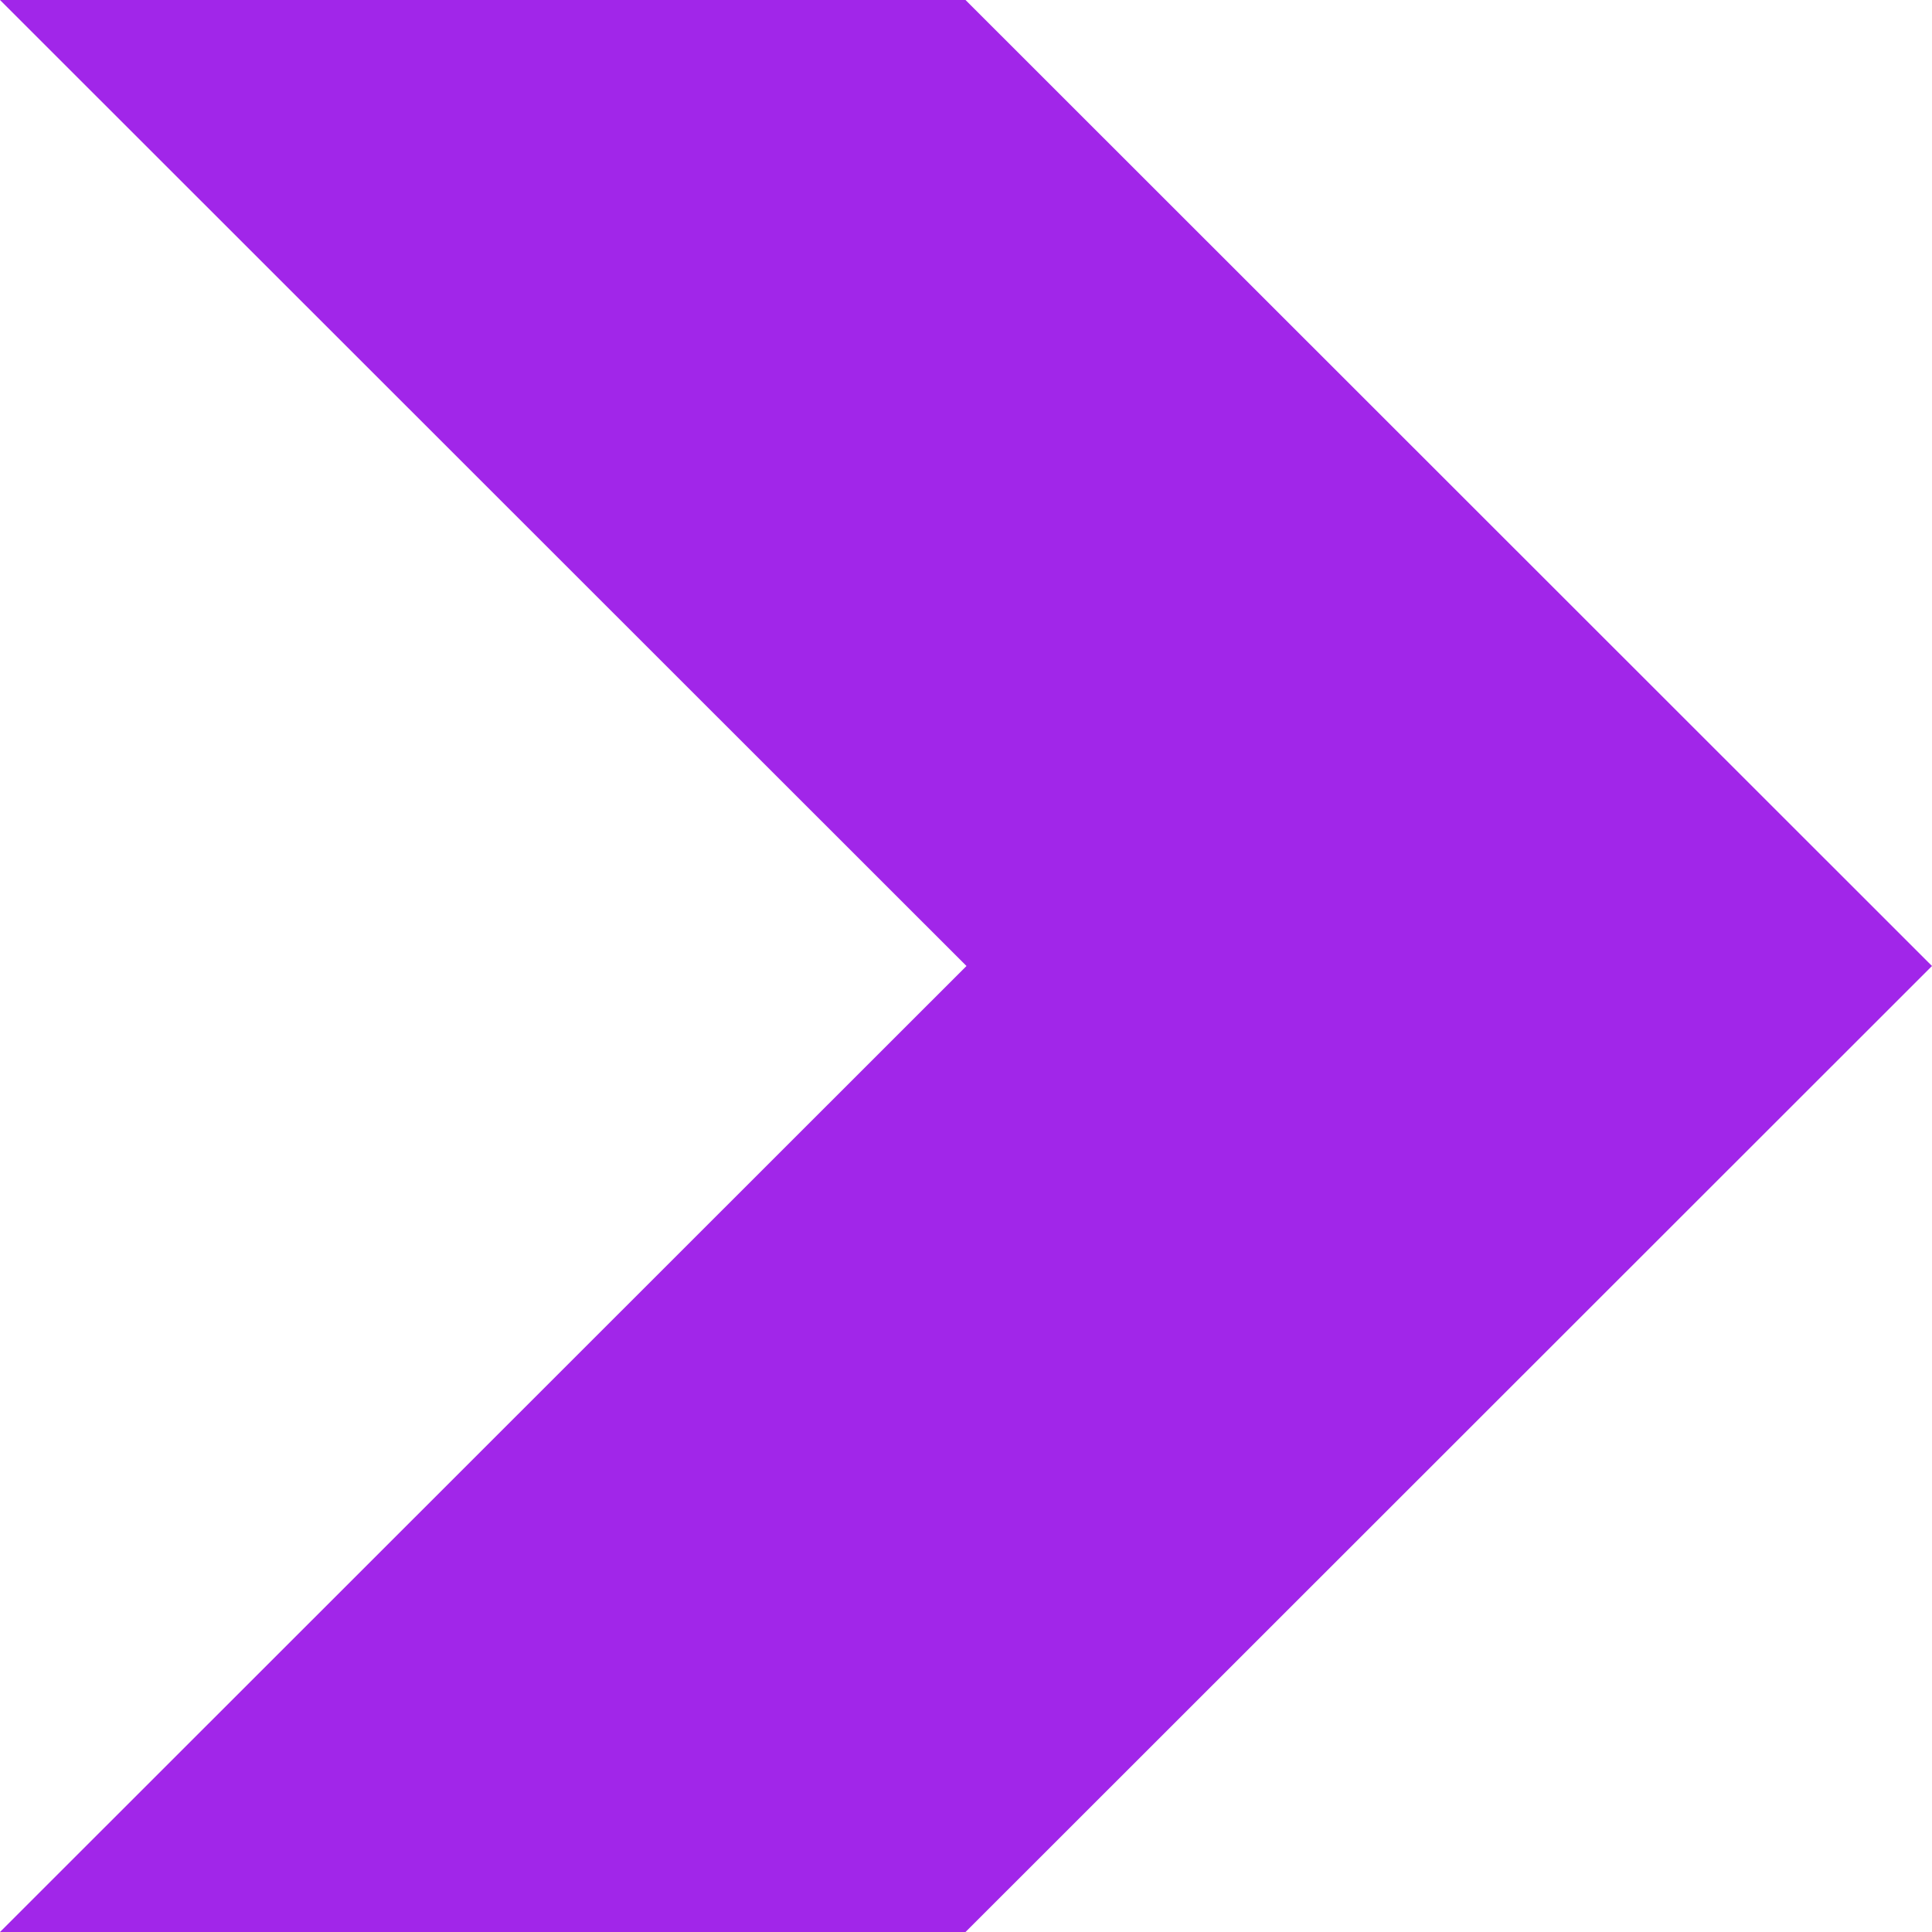
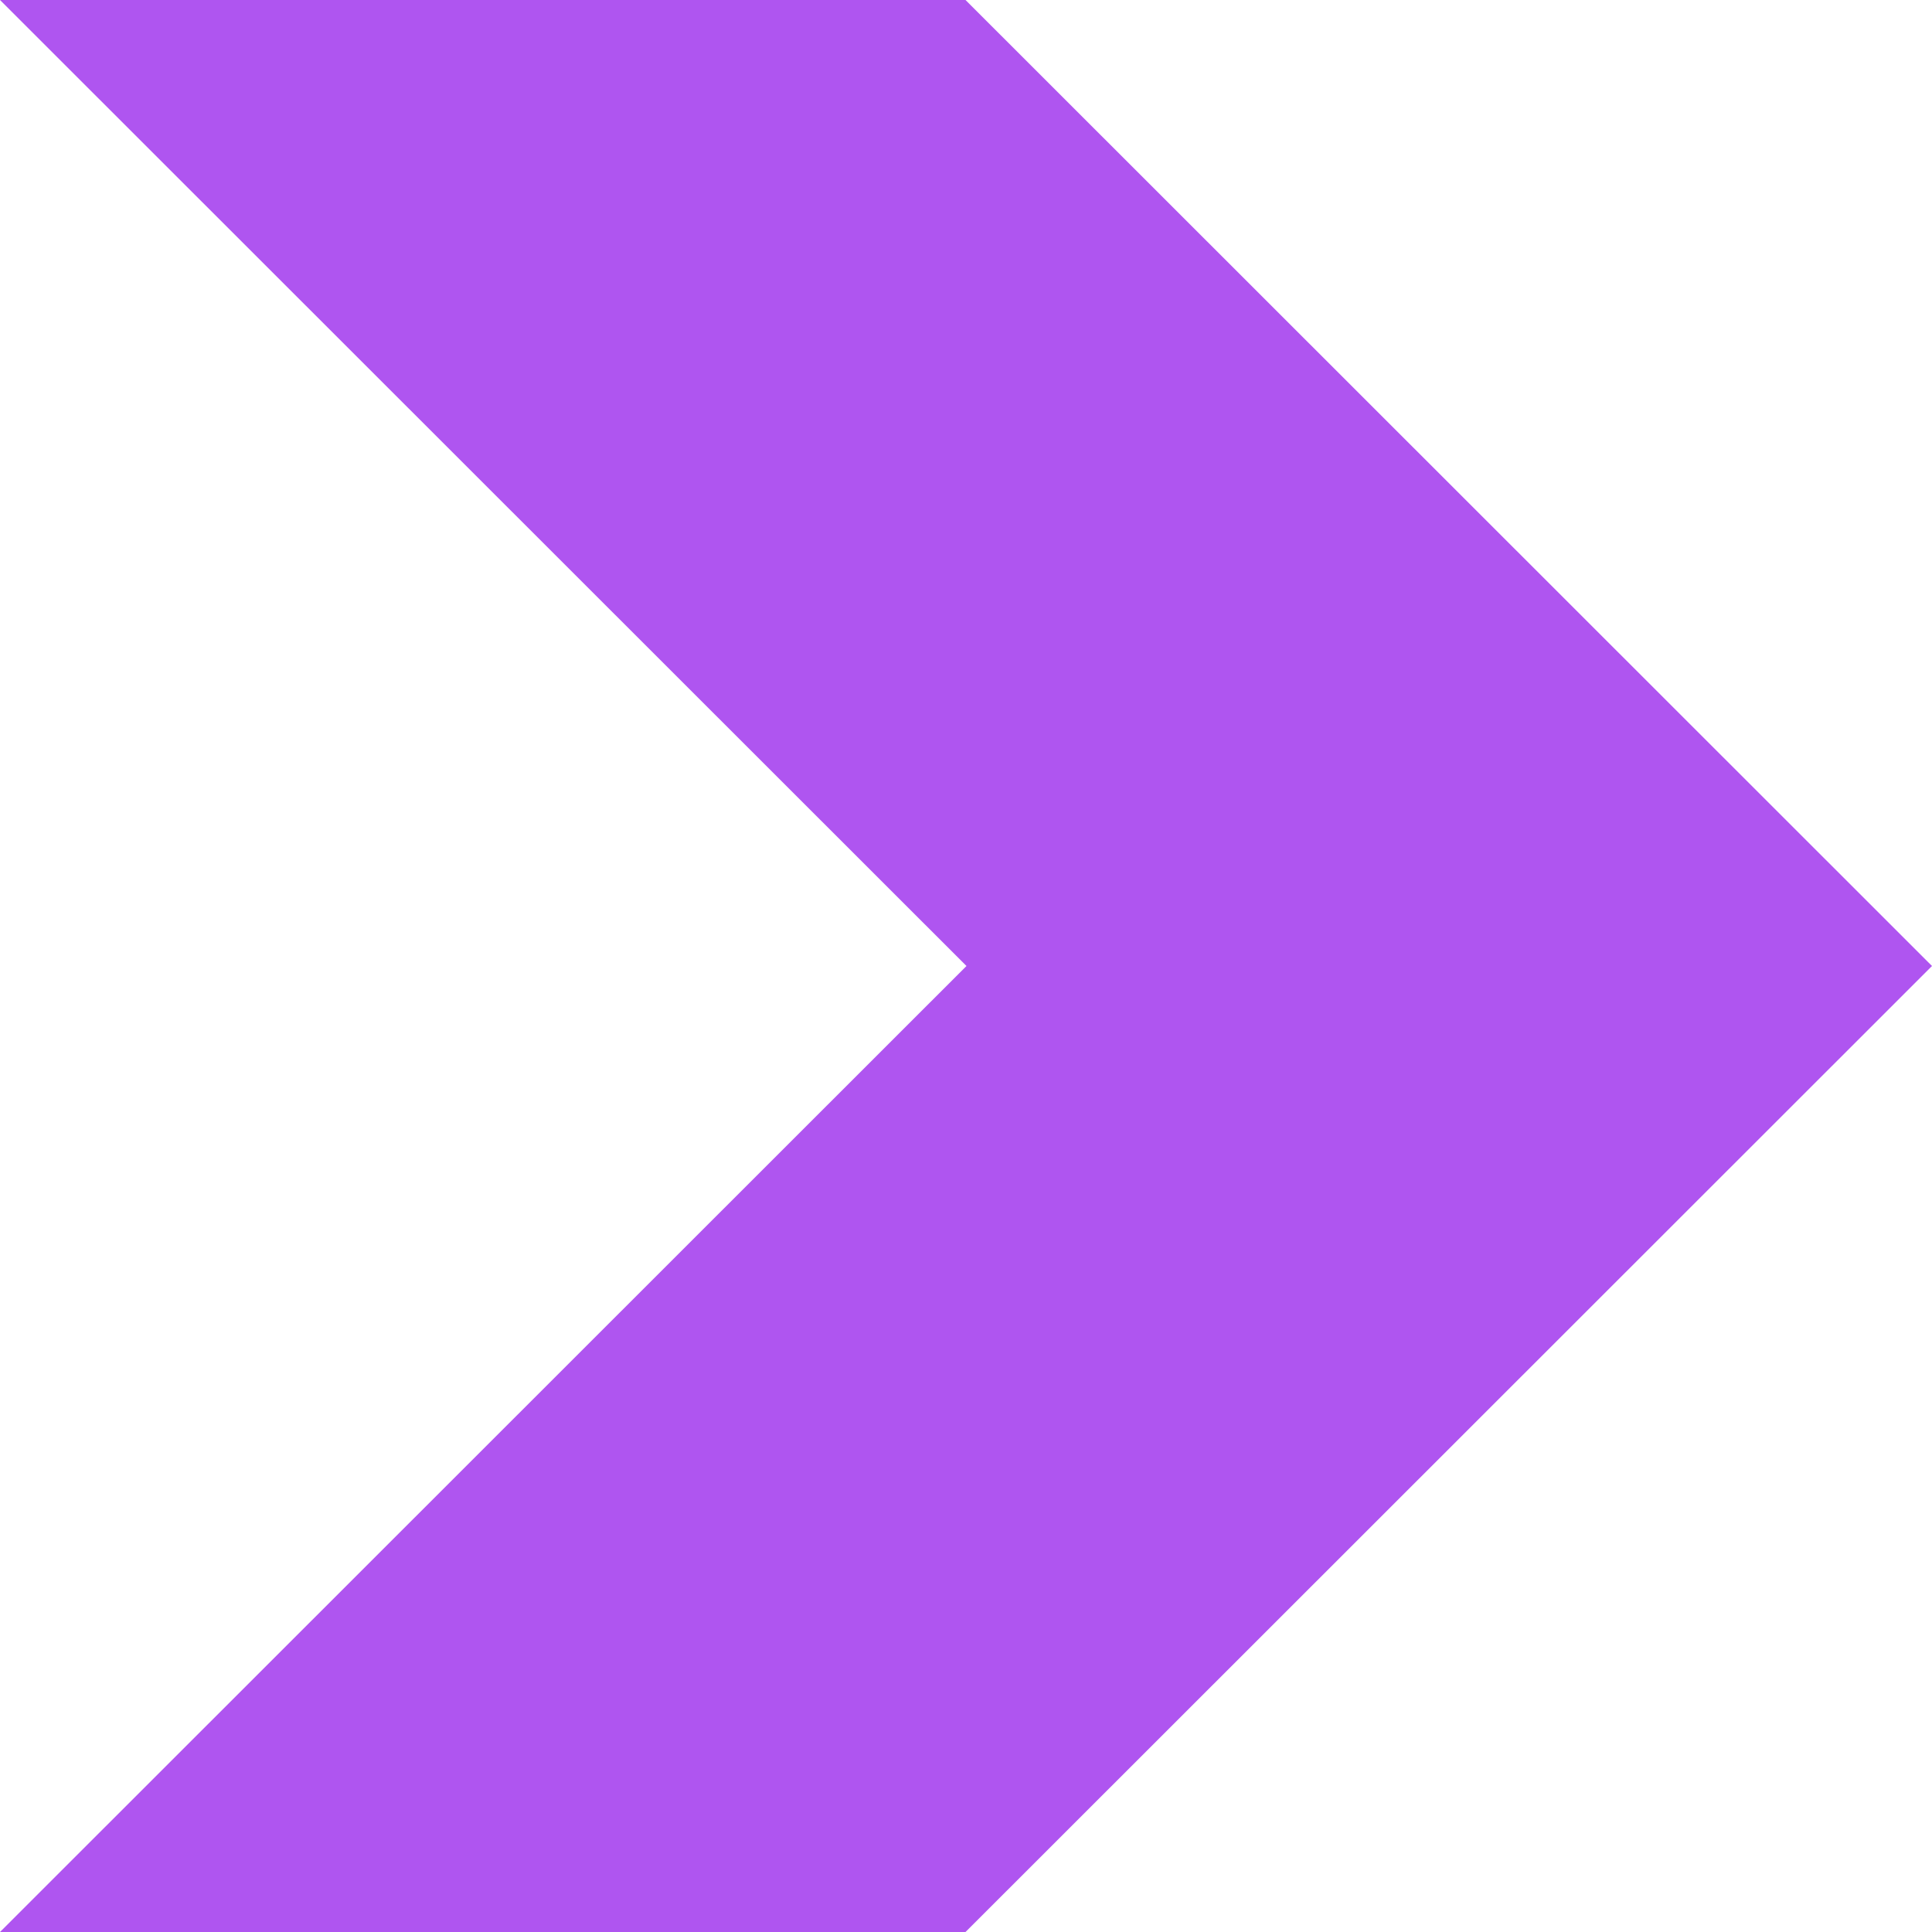
<svg xmlns="http://www.w3.org/2000/svg" version="1.1" id="Layer_1" x="0px" y="0px" viewBox="0 0 400 400" style="enable-background:new 0 0 400 400;" xml:space="preserve">
  <style type="text/css">
- 	.st0{fill:#A126E9;}
+ 	.st0{fill:#AF55F0;}
</style>
  <g>
    <g>
      <g>
-         <polygon class="st0" points="0,0 200.1,200 0,400 199.9,400 400,200 199.9,0    " />
+         <g>
+           <g>
+             <polygon class="st0" points="0,0 200.1,200 0,400 199.9,400 400,200 199.9,0      " />
+           </g>
+         </g>
      </g>
    </g>
  </g>
</svg>
